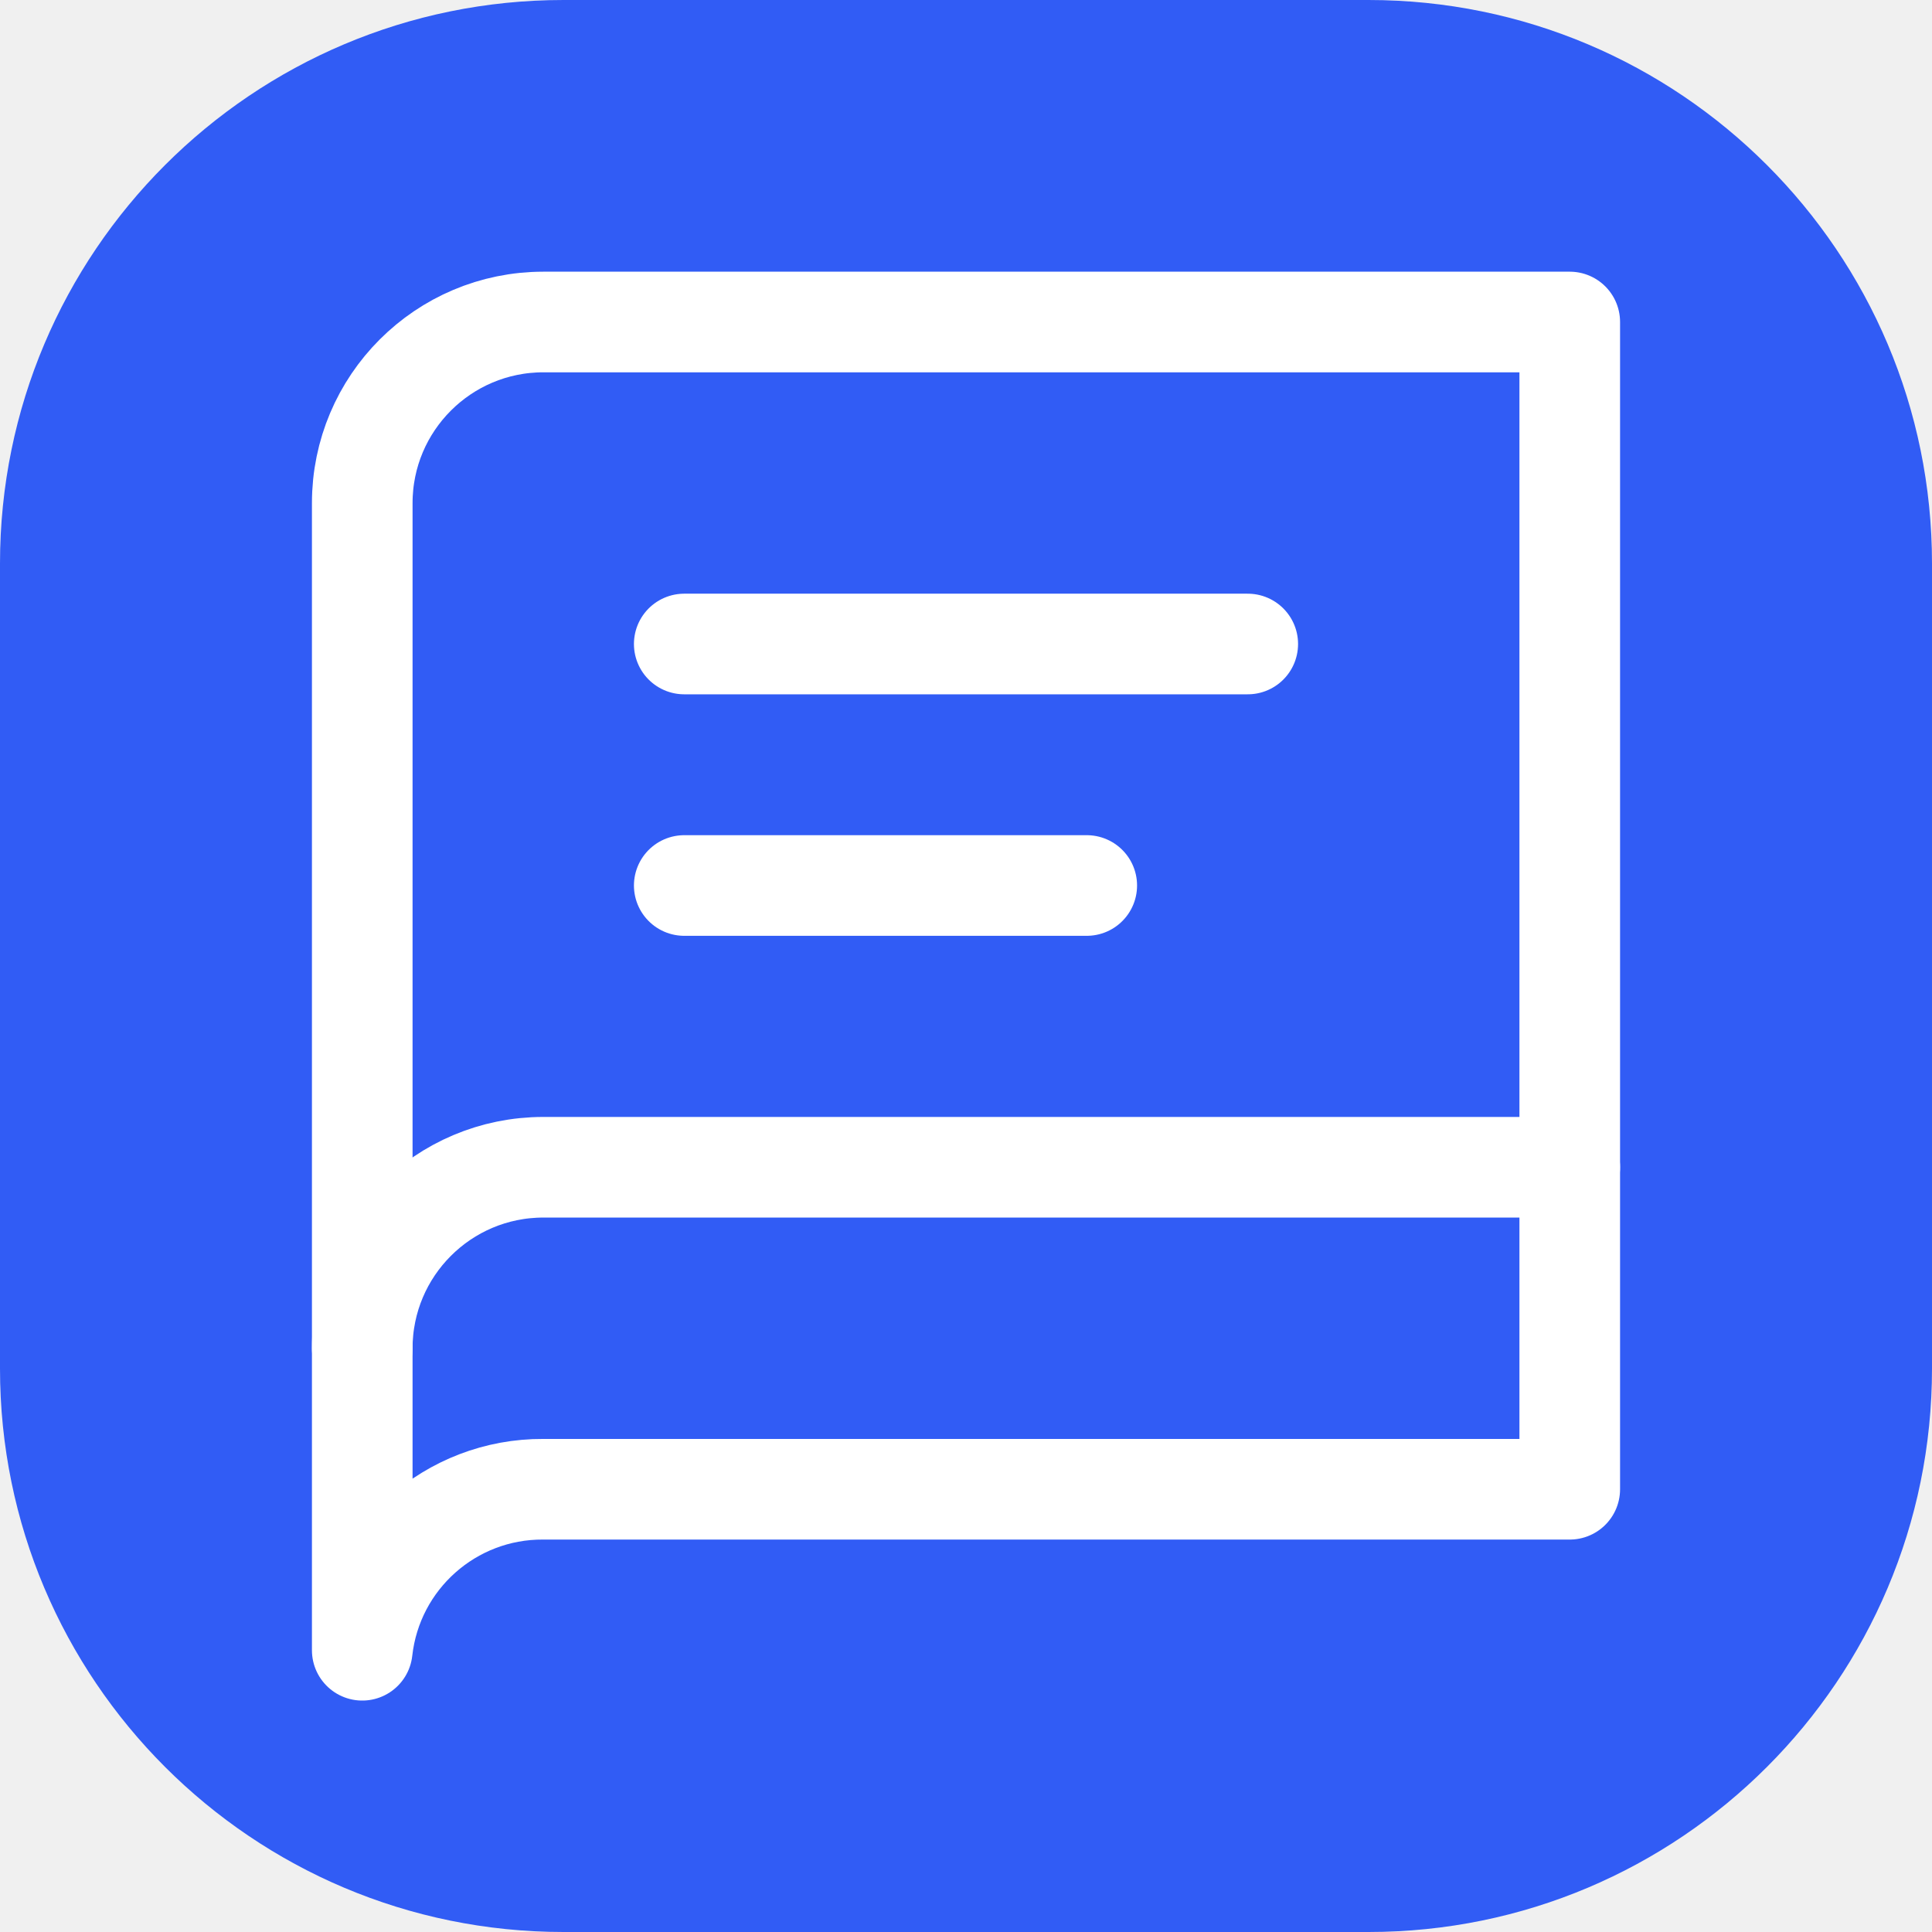
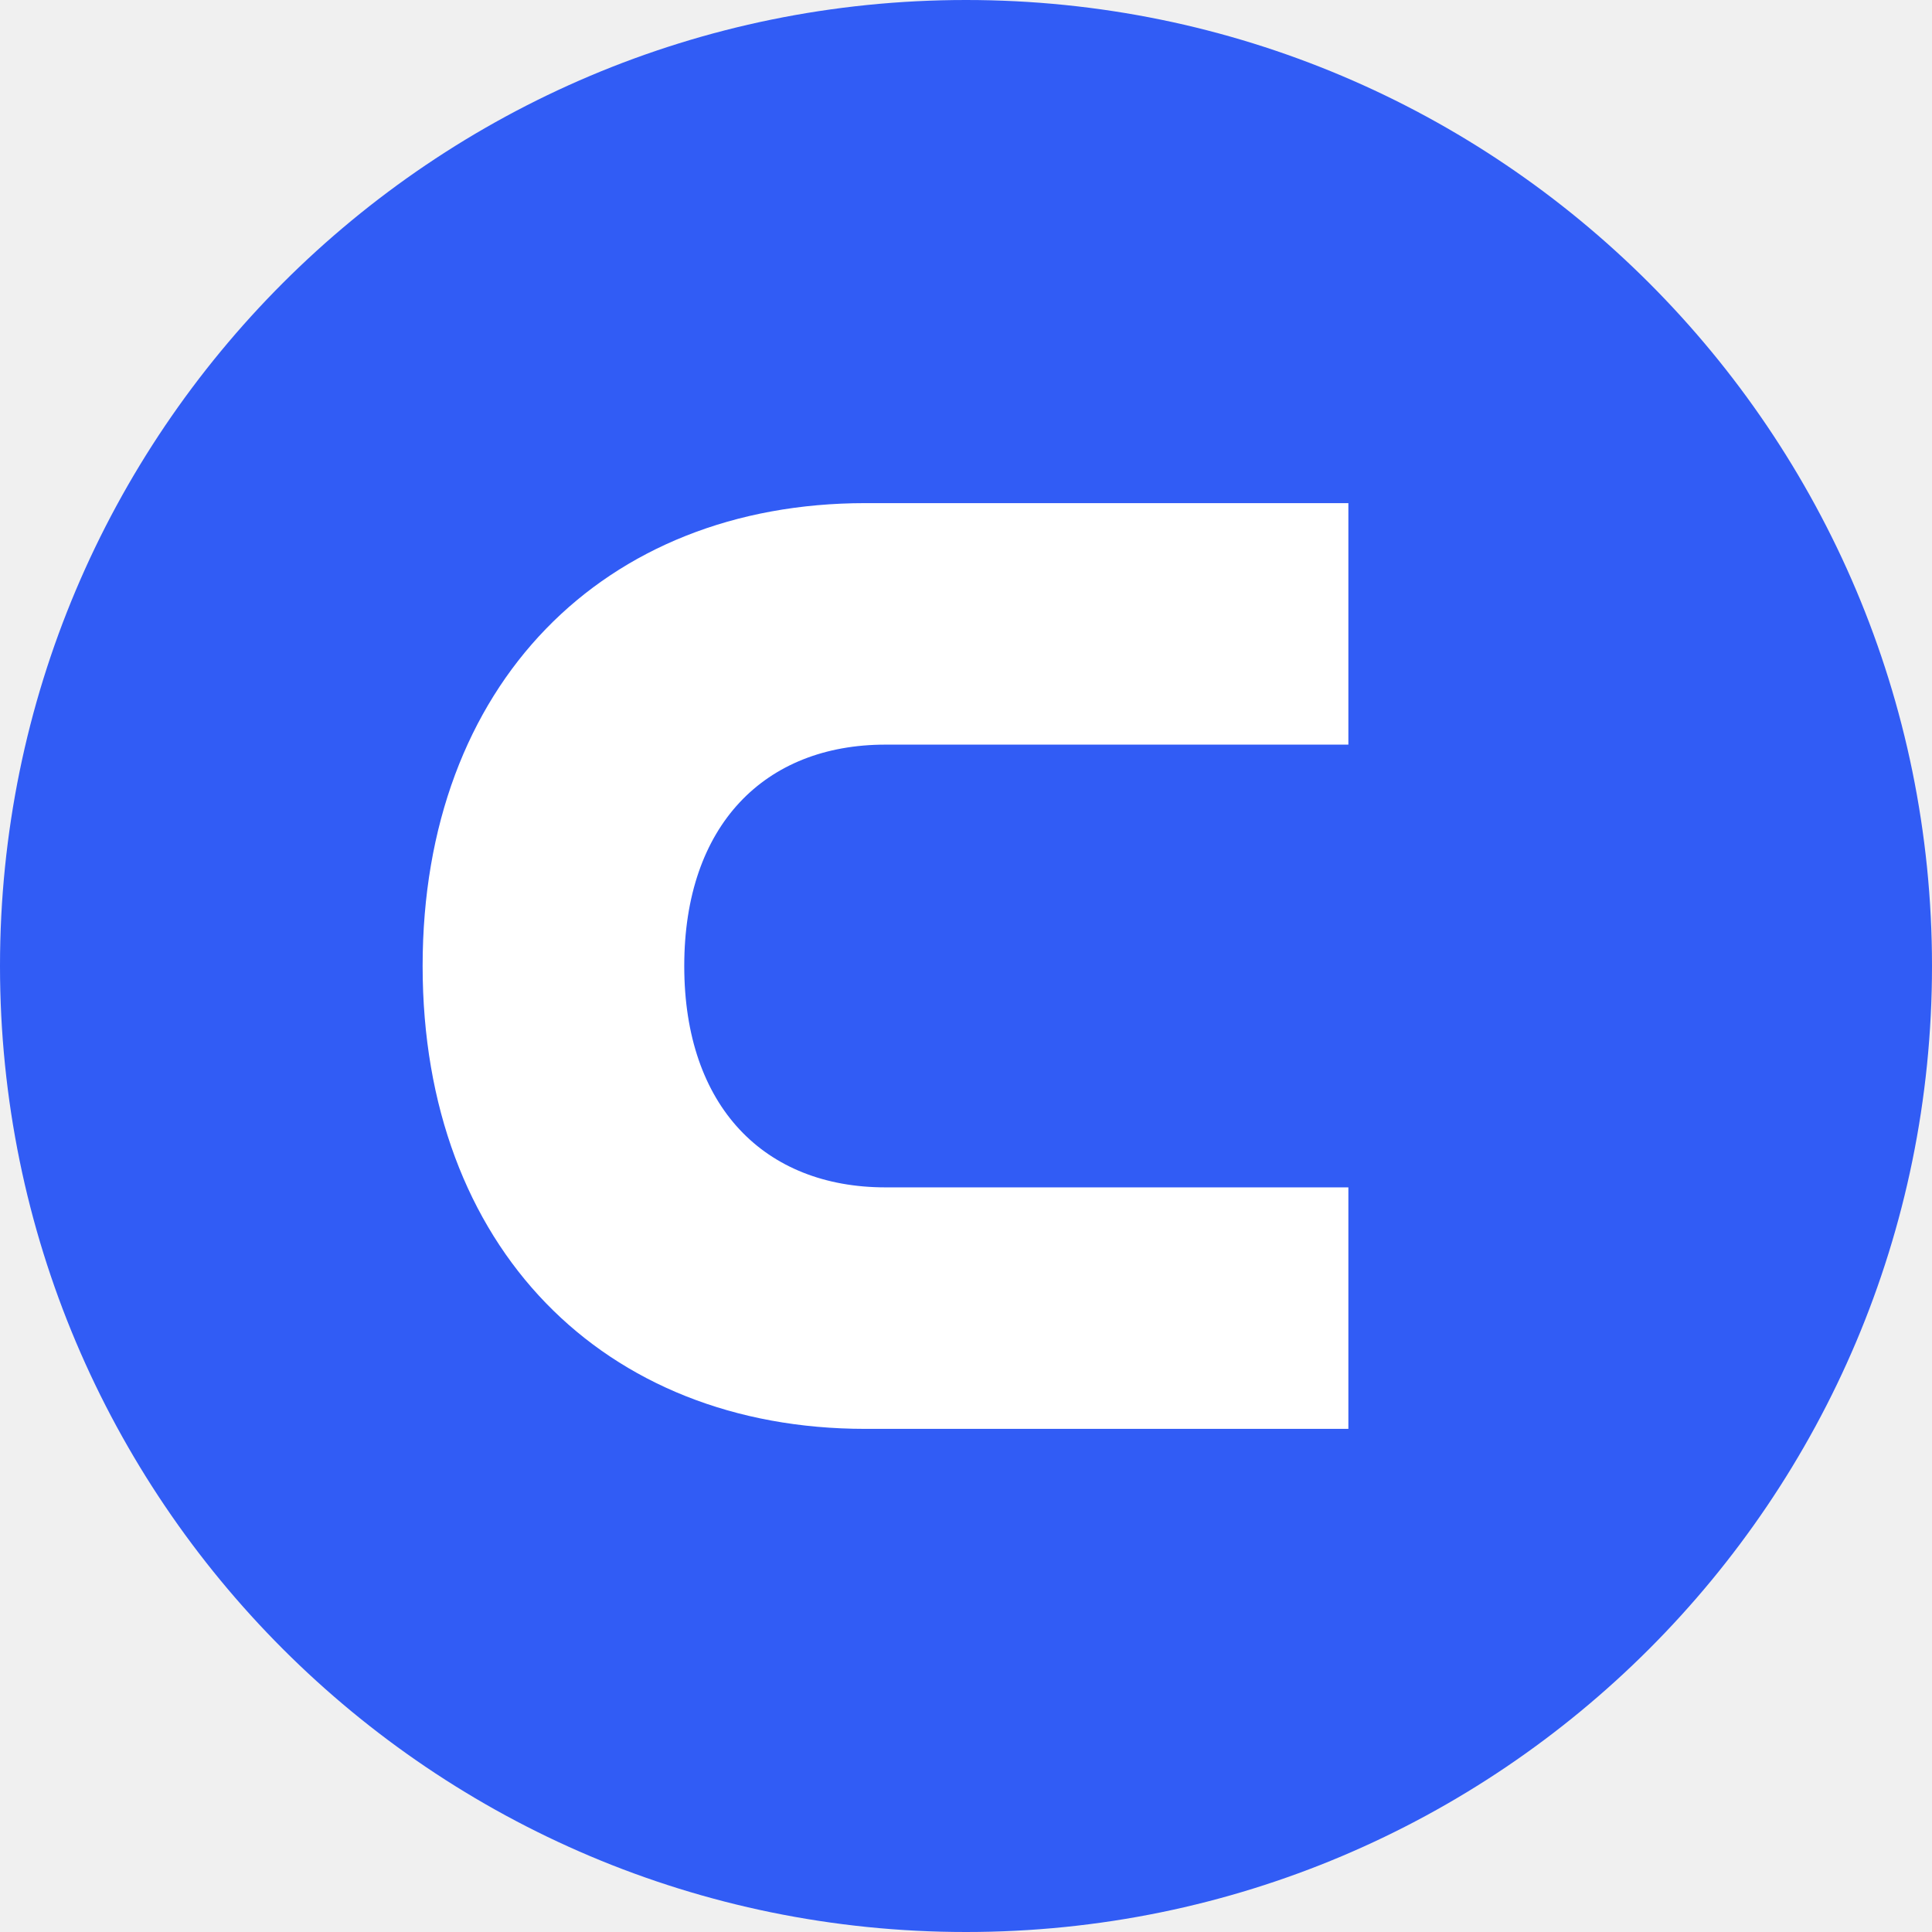
- <svg xmlns="http://www.w3.org/2000/svg" viewBox="0 0 48 48" fill="none">
-   <rect width="48" height="48" rx="14" fill="#315CF5" />
-   <path d="M9 12.5A4.5 4.5 0 0 1 13.5 8H39v29H13.5A4.5 4.5 0 0 0 9 41V12.5Z" stroke="white" stroke-width="2.5" stroke-linejoin="round" />
-   <path d="M9 33.5a4.5 4.5 0 0 1 4.5-4.5H39M17 16h14M17 22h10" stroke="white" stroke-width="2.5" stroke-linecap="round" />
+ <svg xmlns="http://www.w3.org/2000/svg" viewBox="0 0 96 96">
+   <circle cx="48" cy="48" r="48" fill="#315CF5" />
+   <path d="M67 25H43c-13 0-22 9-22 23s9 23 22 23h24V59H44c-6 0-10-4-10-11s4-11 10-11h23V25Z" fill="#fff" />
+   <path d="M44 43h22v11H44z" fill="#315CF5" />
</svg>
